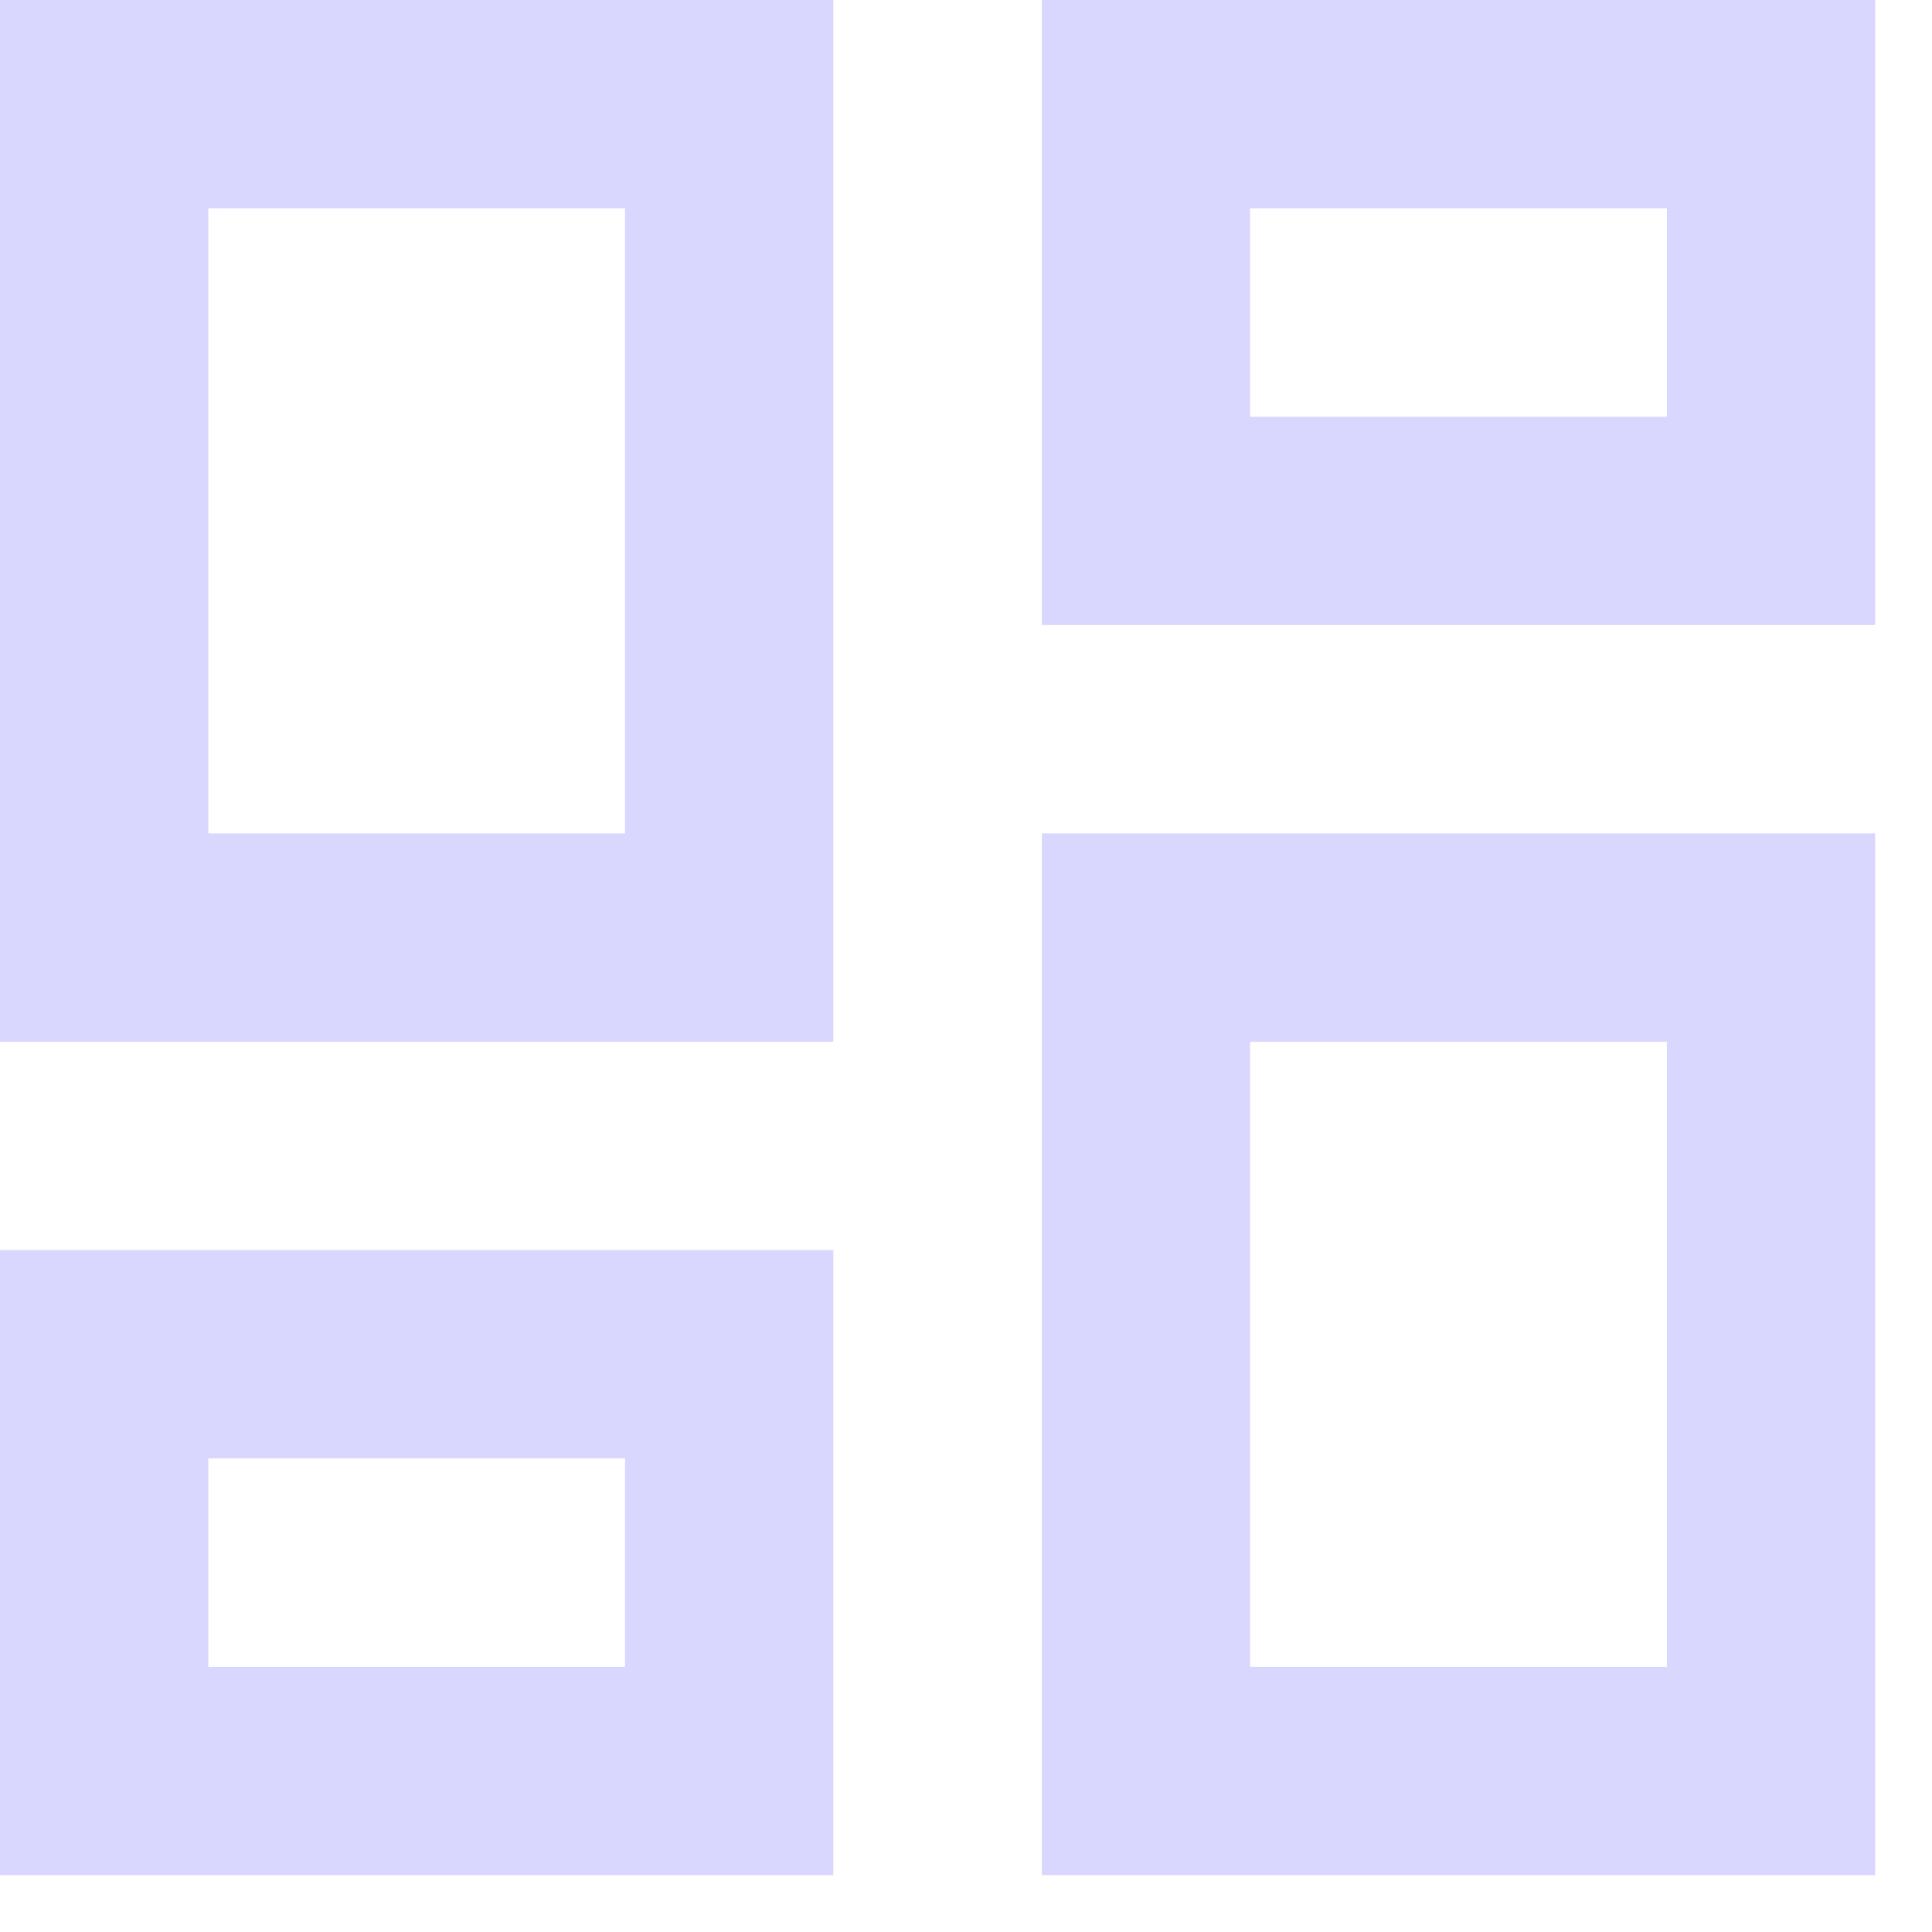
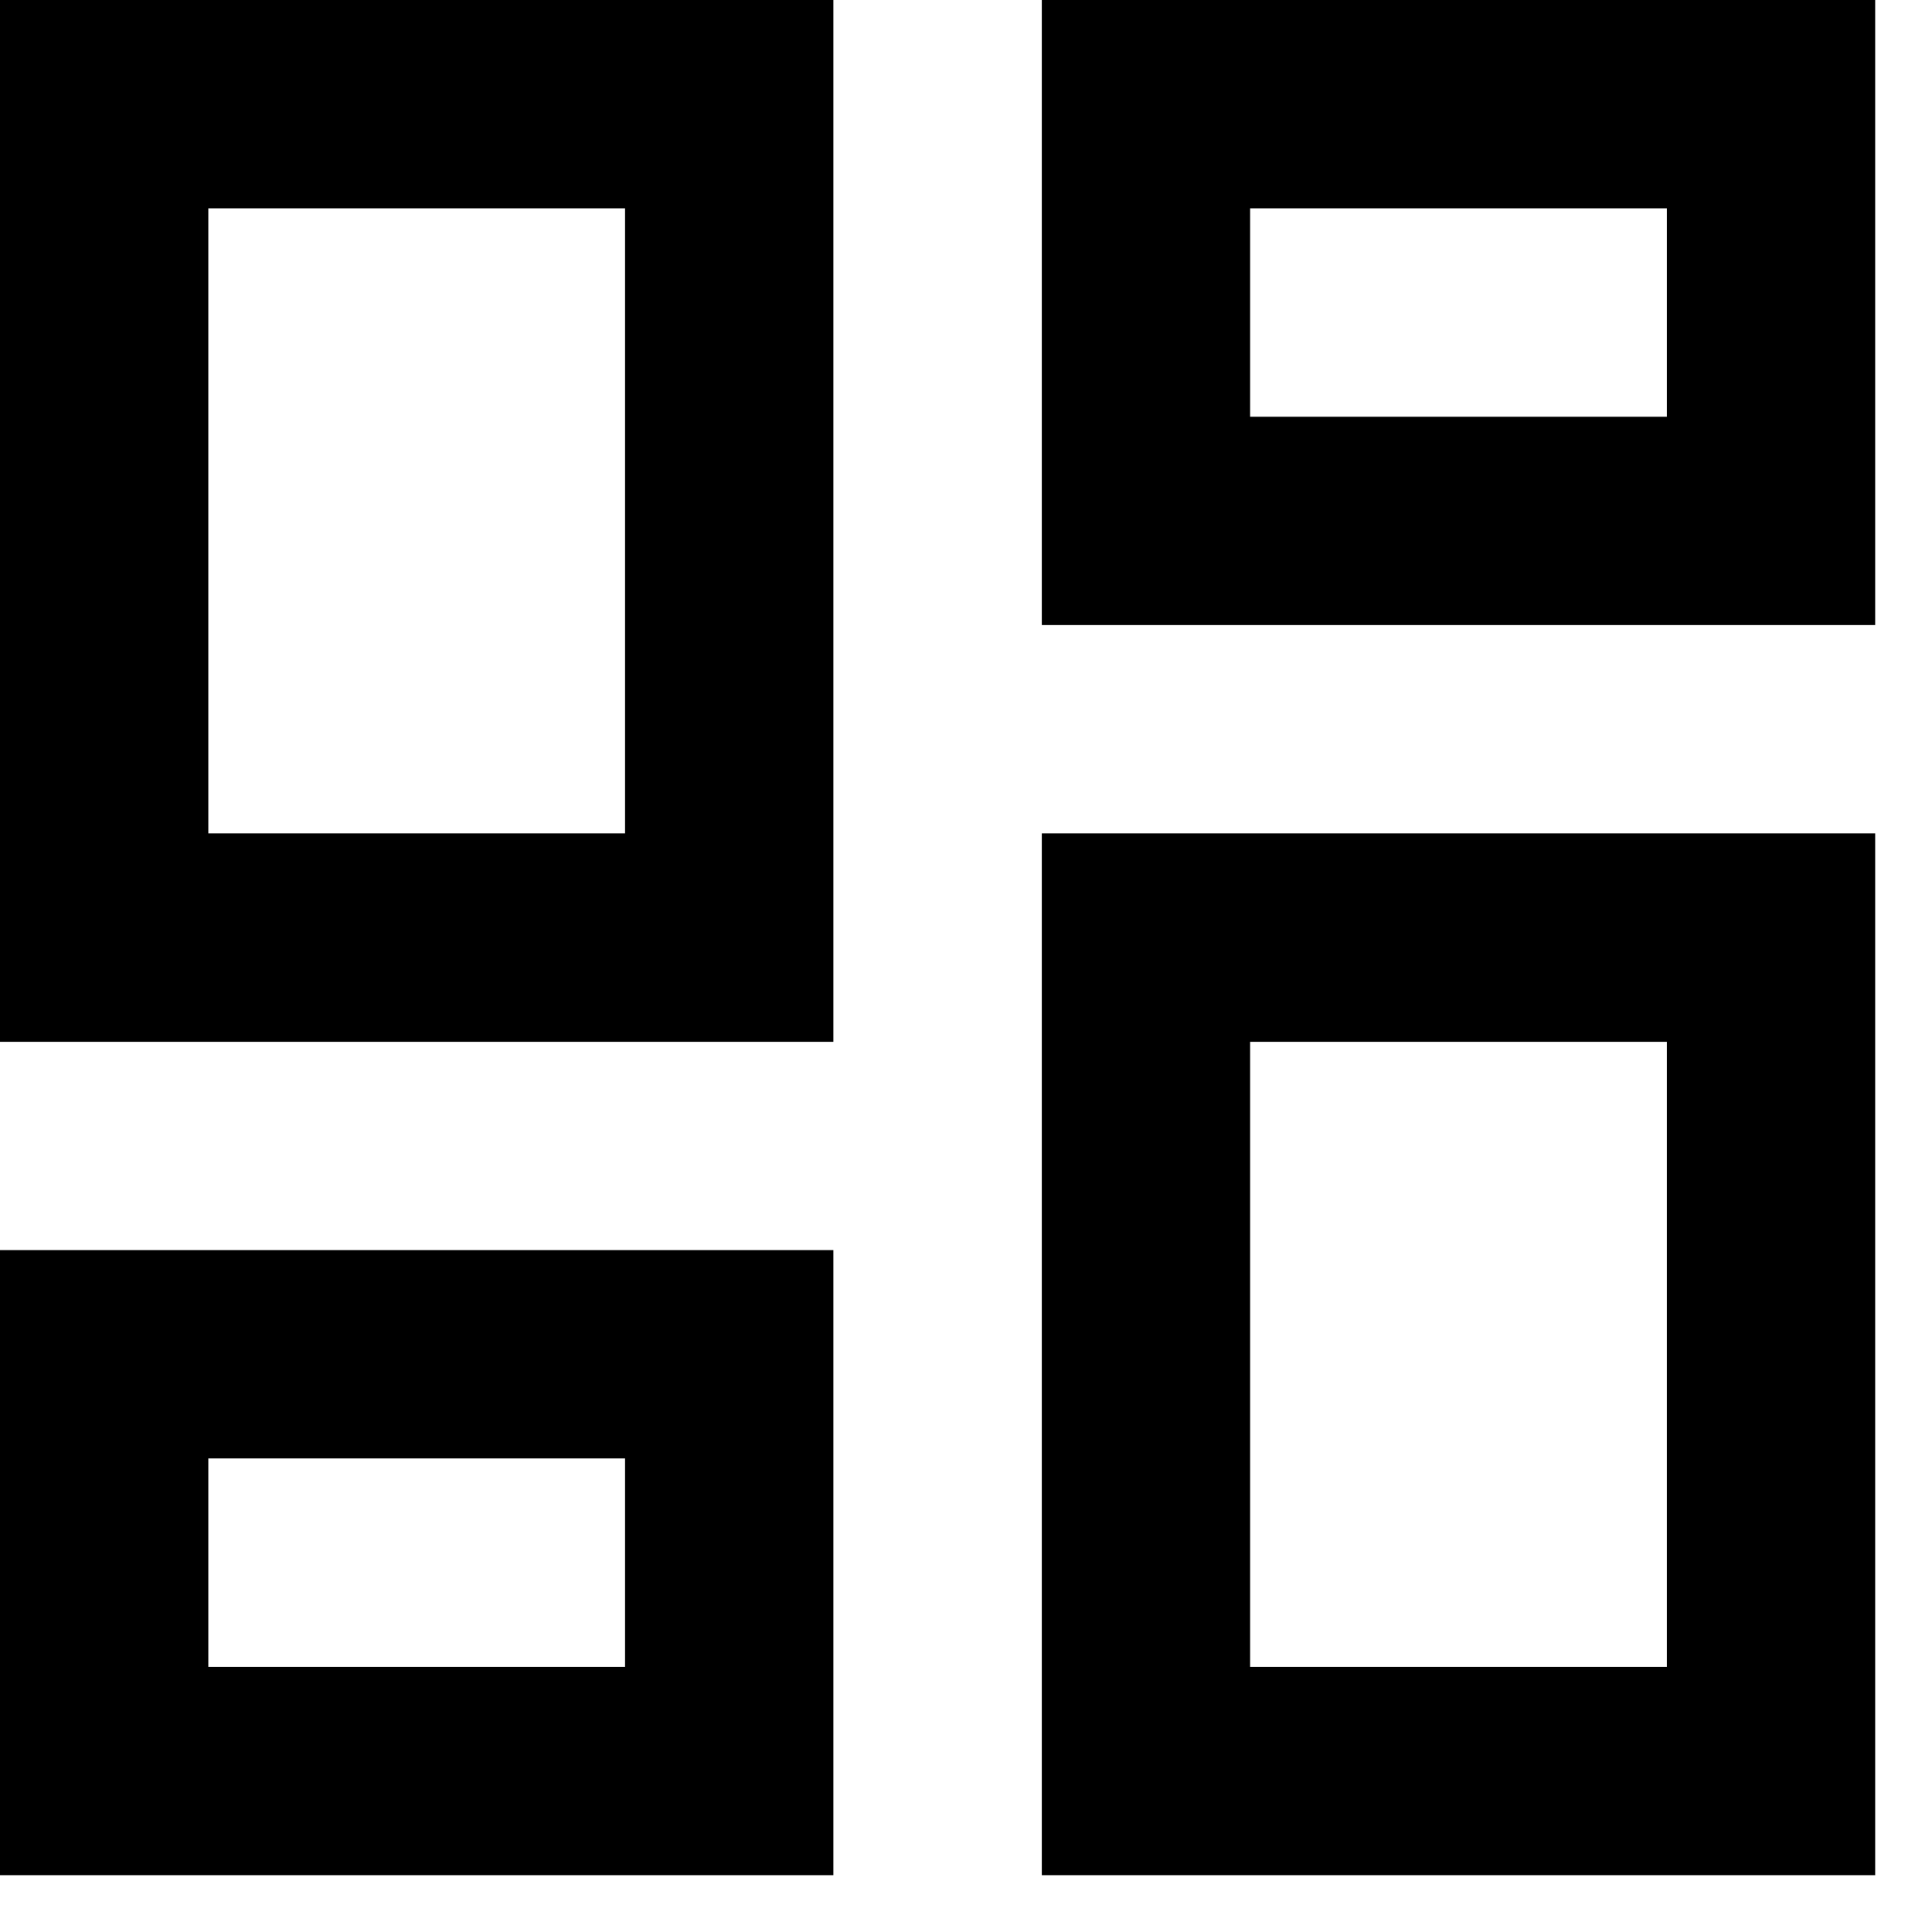
<svg xmlns="http://www.w3.org/2000/svg" width="17" height="17" viewBox="0 0 17 17" fill="none">
-   <path d="M9.167 5.5V0H16.5V5.5H9.167ZM0 9.167V0H7.333V9.167H0ZM9.167 16.5V7.333H16.5V16.5H9.167ZM0 16.5V11H7.333V16.5H0ZM1.833 7.333H5.5V1.833H1.833V7.333ZM11 14.667H14.667V9.167H11V14.667ZM11 3.667H14.667V1.833H11V3.667ZM1.833 14.667H5.5V12.833H1.833V14.667Z" fill="#DAD7FF" />
+   <path d="M9.167 5.5V0H16.5V5.5H9.167ZM0 9.167V0H7.333V9.167H0ZM9.167 16.5V7.333H16.5V16.5H9.167ZM0 16.5V11H7.333V16.5H0ZM1.833 7.333H5.5V1.833H1.833V7.333ZM11 14.667H14.667V9.167H11V14.667ZM11 3.667H14.667V1.833H11V3.667ZM1.833 14.667H5.5V12.833H1.833V14.667Z" fill="currentColor" />
</svg>
